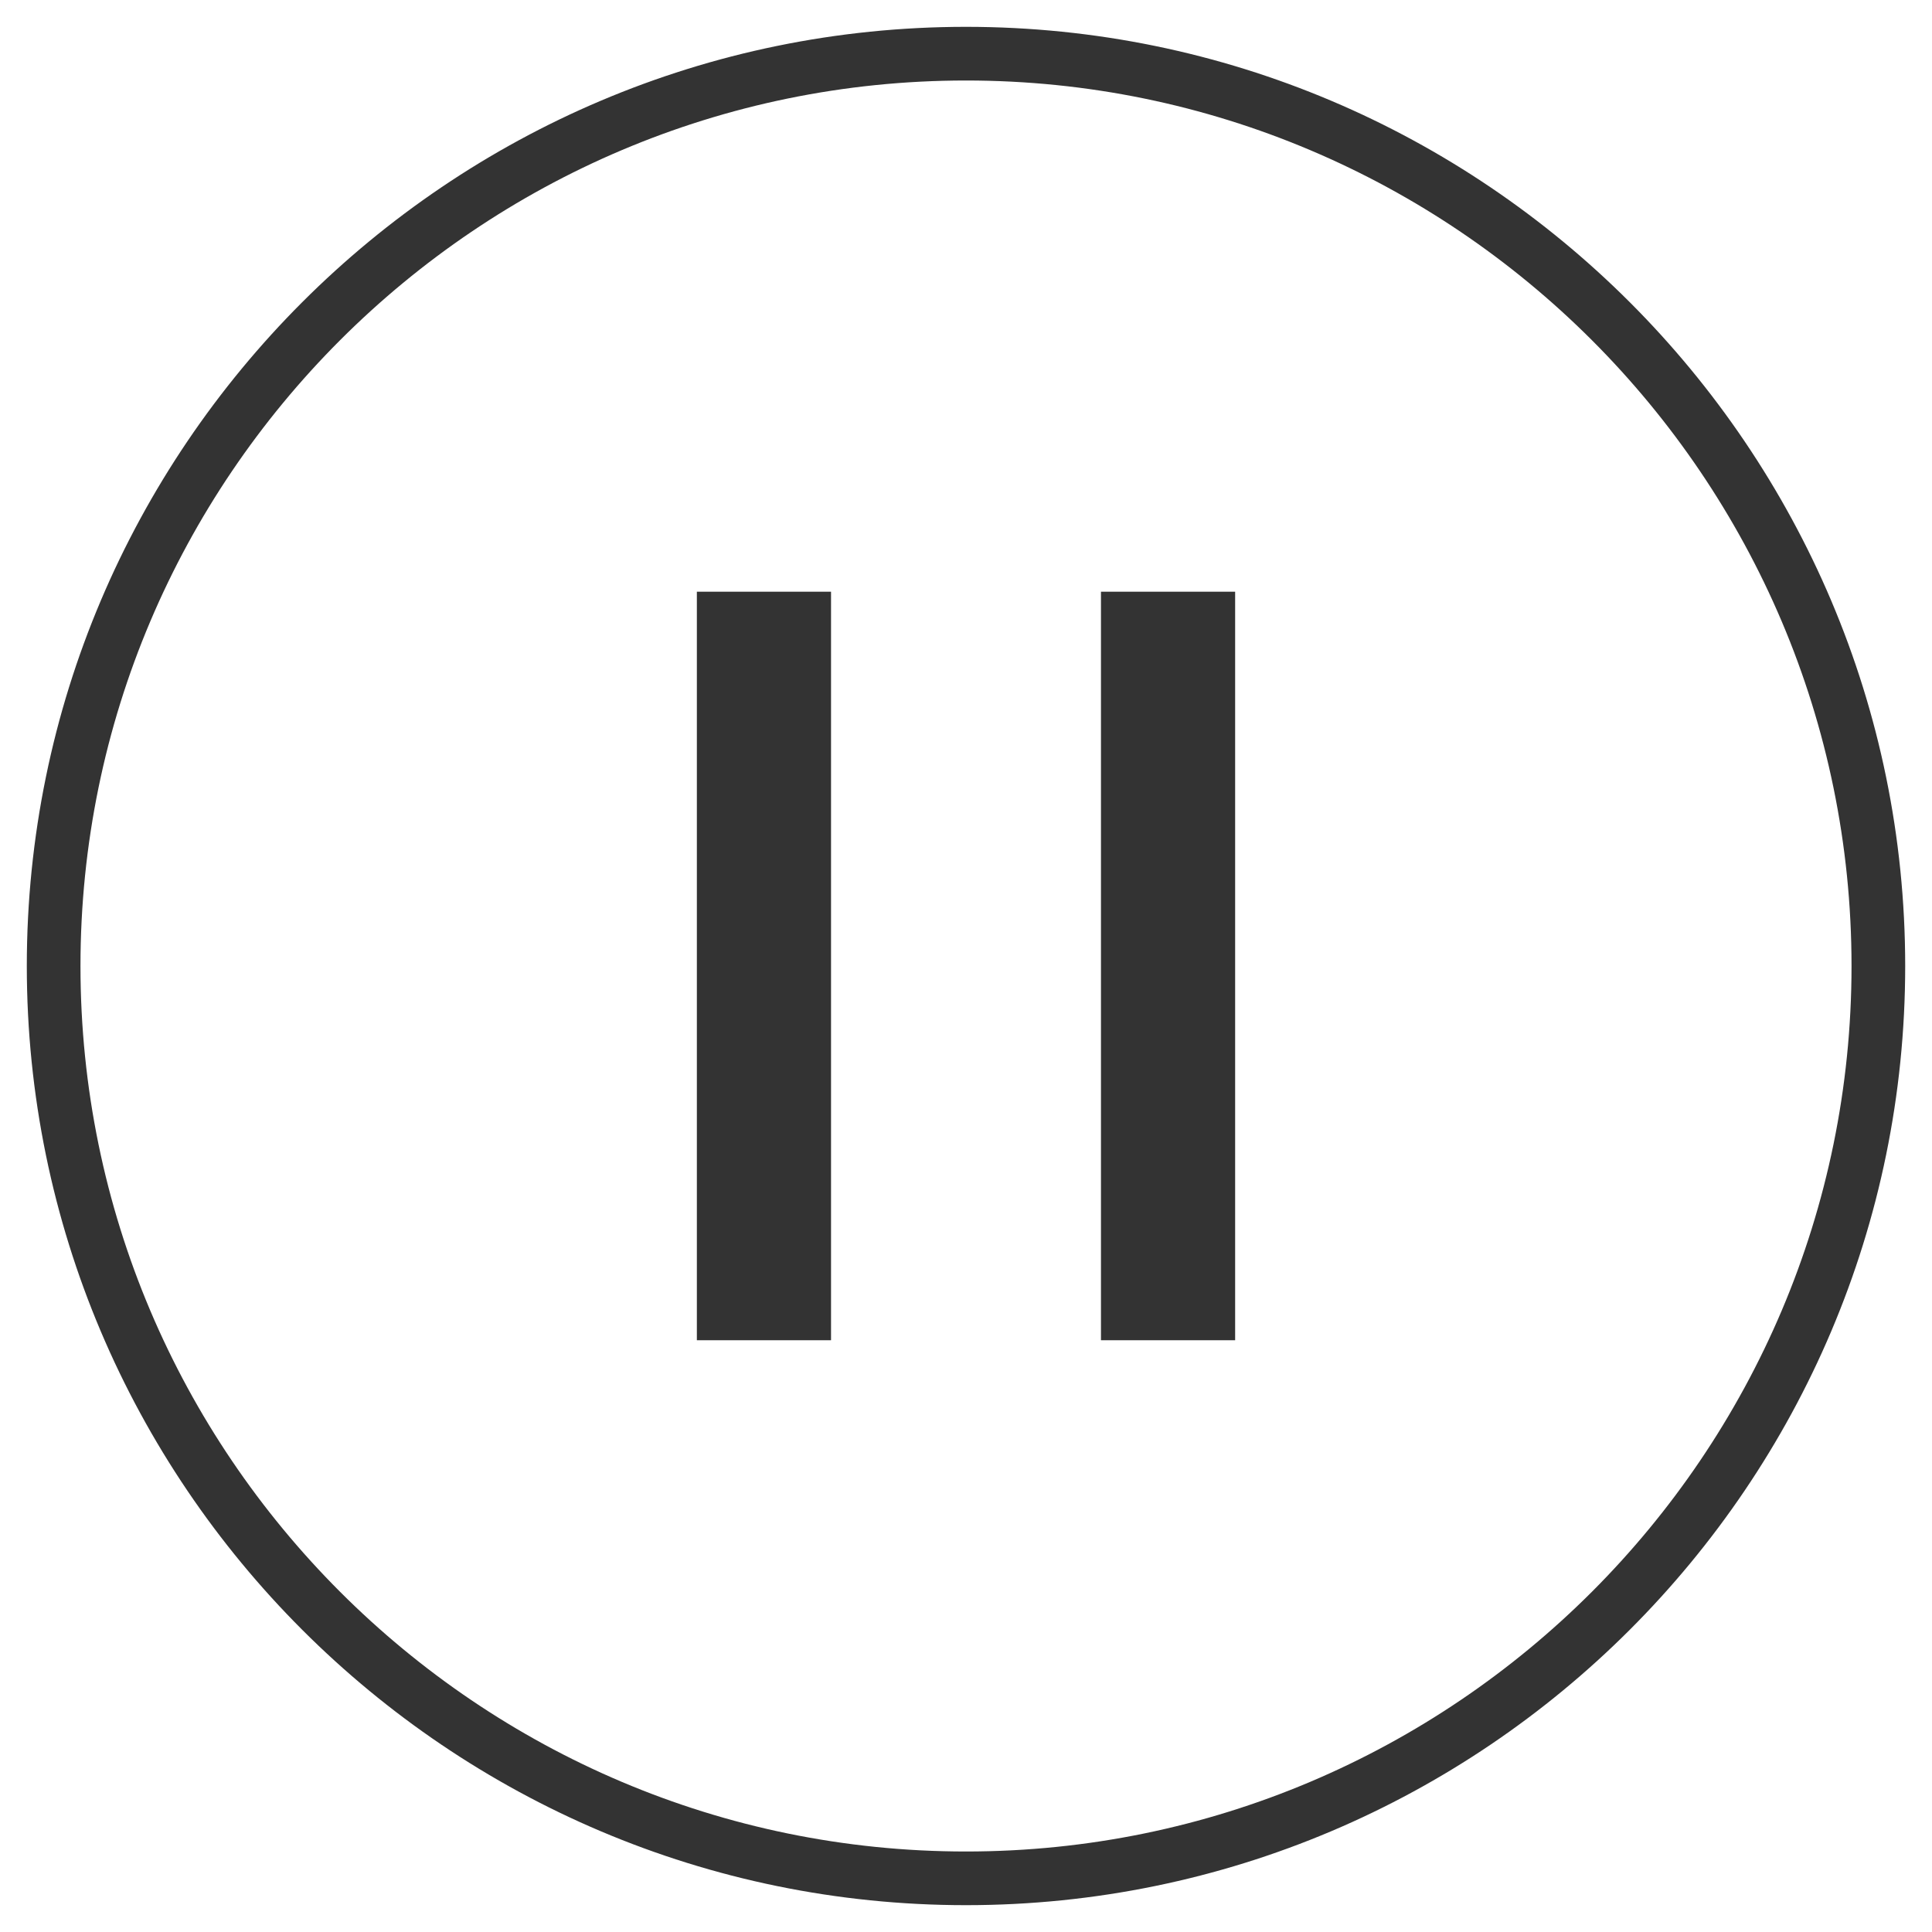
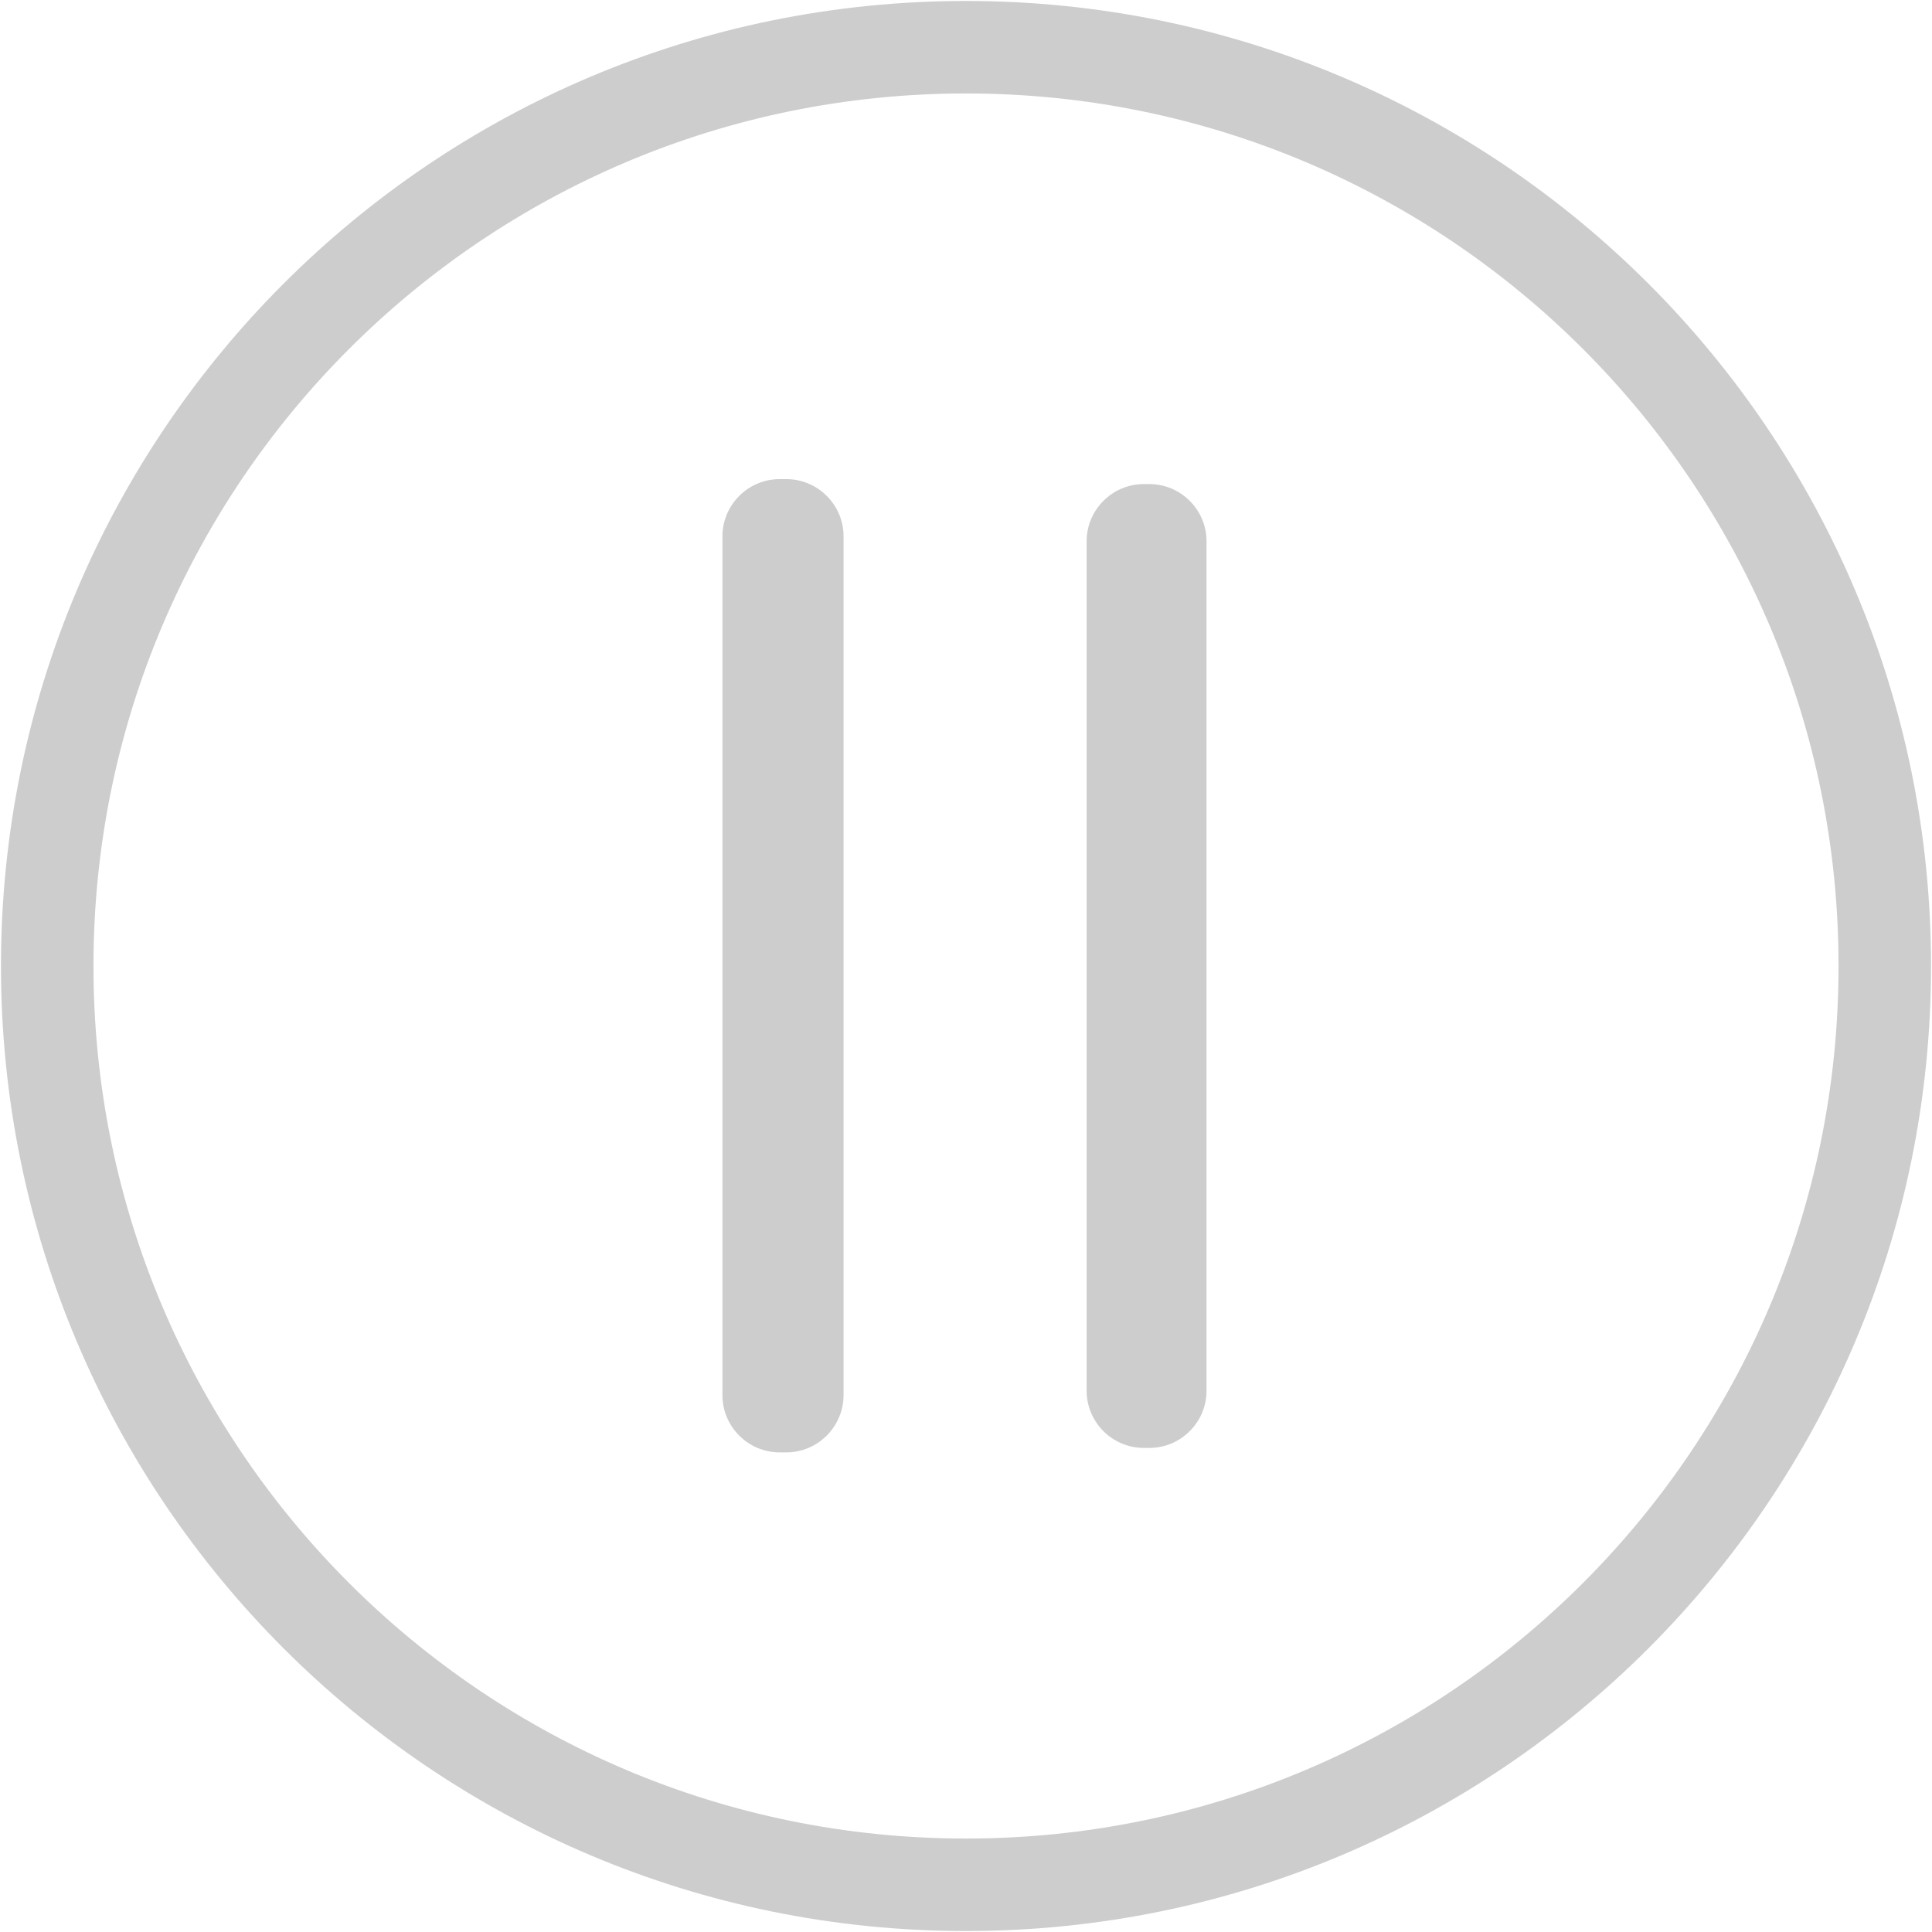
<svg xmlns="http://www.w3.org/2000/svg" class="icon" width="200px" height="200.00px" viewBox="0 0 1024 1024" version="1.1">
-   <path fill="#333333" d="M511.986 1009.778c-274.475 0-497.778-223.303-497.778-497.778s223.303-497.778 497.778-497.778c274.489 0 497.806 223.303 497.806 497.778S786.475 1009.778 511.986 1009.778zM511.986 42.667c-258.788 0-469.333 210.546-469.333 469.333 0 258.802 210.546 469.333 469.333 469.333 258.802 0 469.362-210.56 469.362-469.333C981.348 253.198 770.788 42.667 511.986 42.667zM404.907 313.628 404.907 710.329 404.907 313.628ZM369.351 313.628l71.111 0 0 396.715-71.111 0 0-396.715ZM619.093 313.628 619.093 710.329 619.093 313.628ZM583.538 313.628l71.111 0 0 396.715-71.111 0 0-396.715Z" />
+   <path fill="#cdcdcd" d="M512 0.512C229.504 0.512 0.512 229.504 0.512 512S229.504 1023.488 512 1023.488 1023.488 794.496 1023.488 512 794.496 0.512 512 0.512zM512 974.464c-255.424 0-462.464-207.04-462.464-462.464S256.576 49.536 512 49.536 974.464 256.576 974.464 512 767.424 974.464 512 974.464zM416.768 769.792 413.184 769.792c-16.64 0-30.272-13.632-30.272-30.272L382.912 284.224c0-16.64 13.632-30.272 30.272-30.272l3.648 0c16.64 0 30.272 13.632 30.272 30.272l0 455.296C447.04 756.16 433.472 769.792 416.768 769.792zM609.216 767.424 606.208 767.424c-16.64 0-30.272-13.632-30.272-30.272L575.936 286.848c0-16.64 13.632-30.272 30.272-30.272l3.008 0c16.64 0 30.272 13.632 30.272 30.272l0 450.304C639.488 753.792 625.856 767.424 609.216 767.424z" />
</svg>
